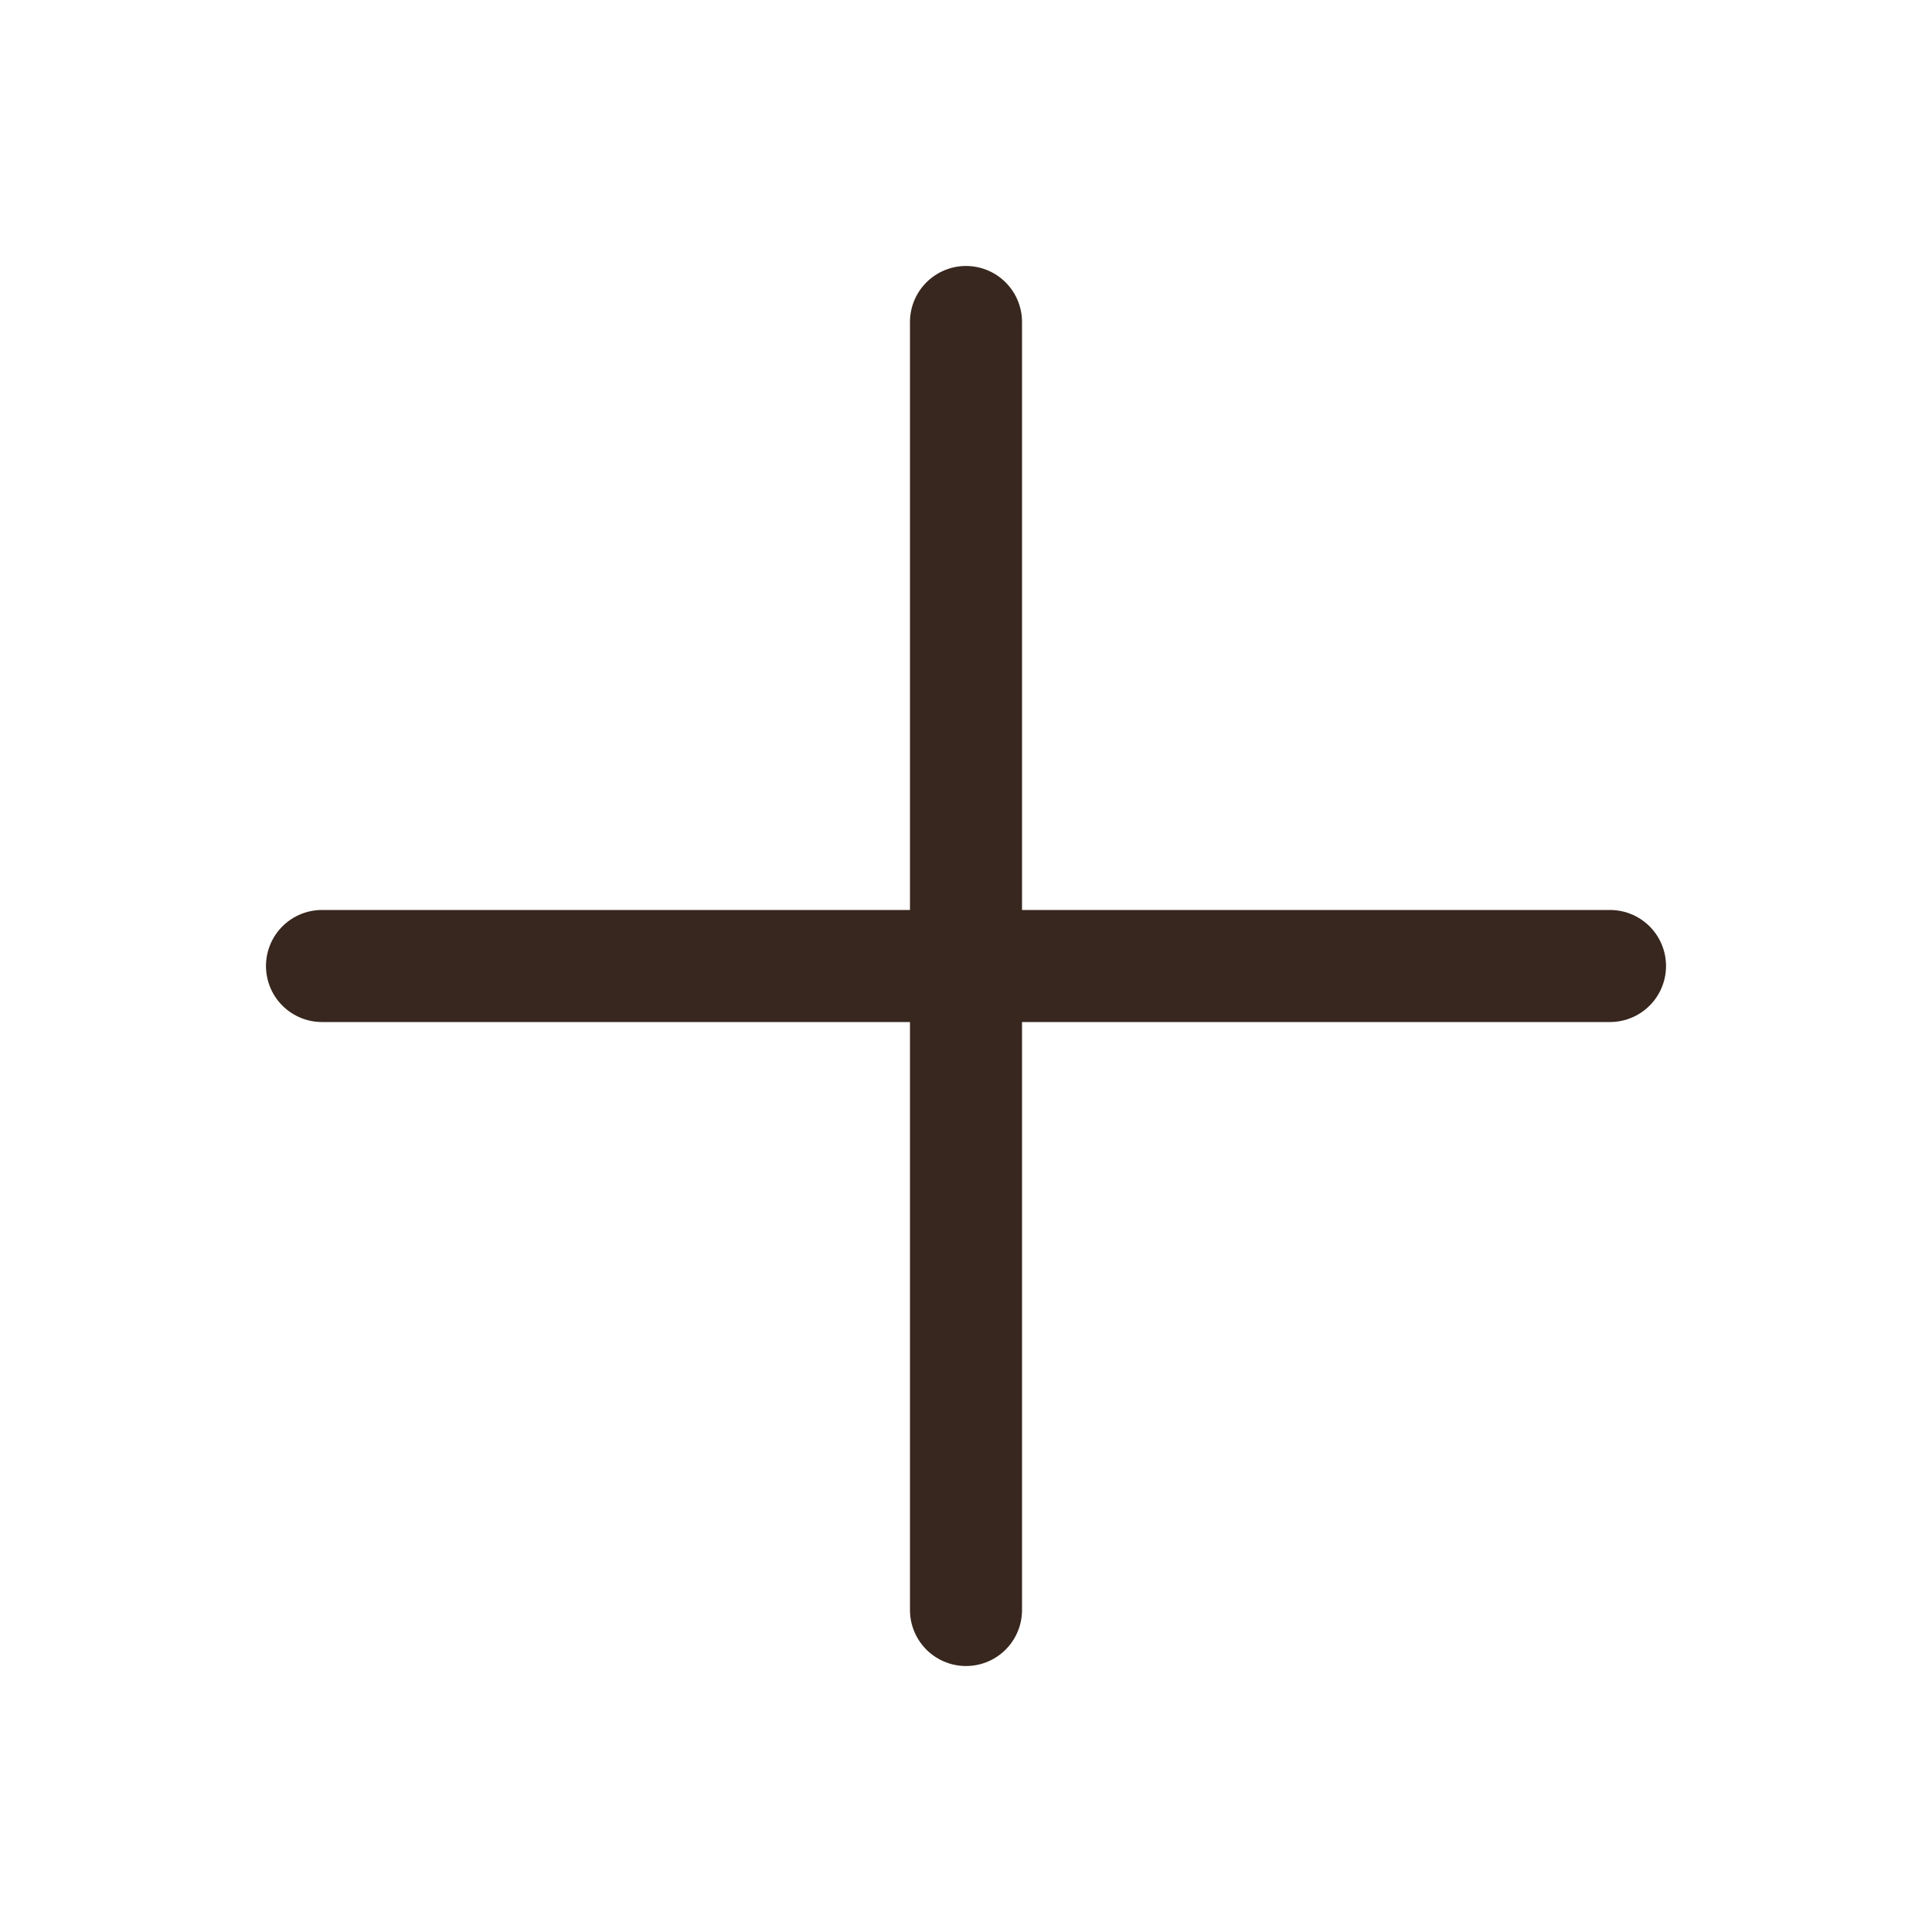
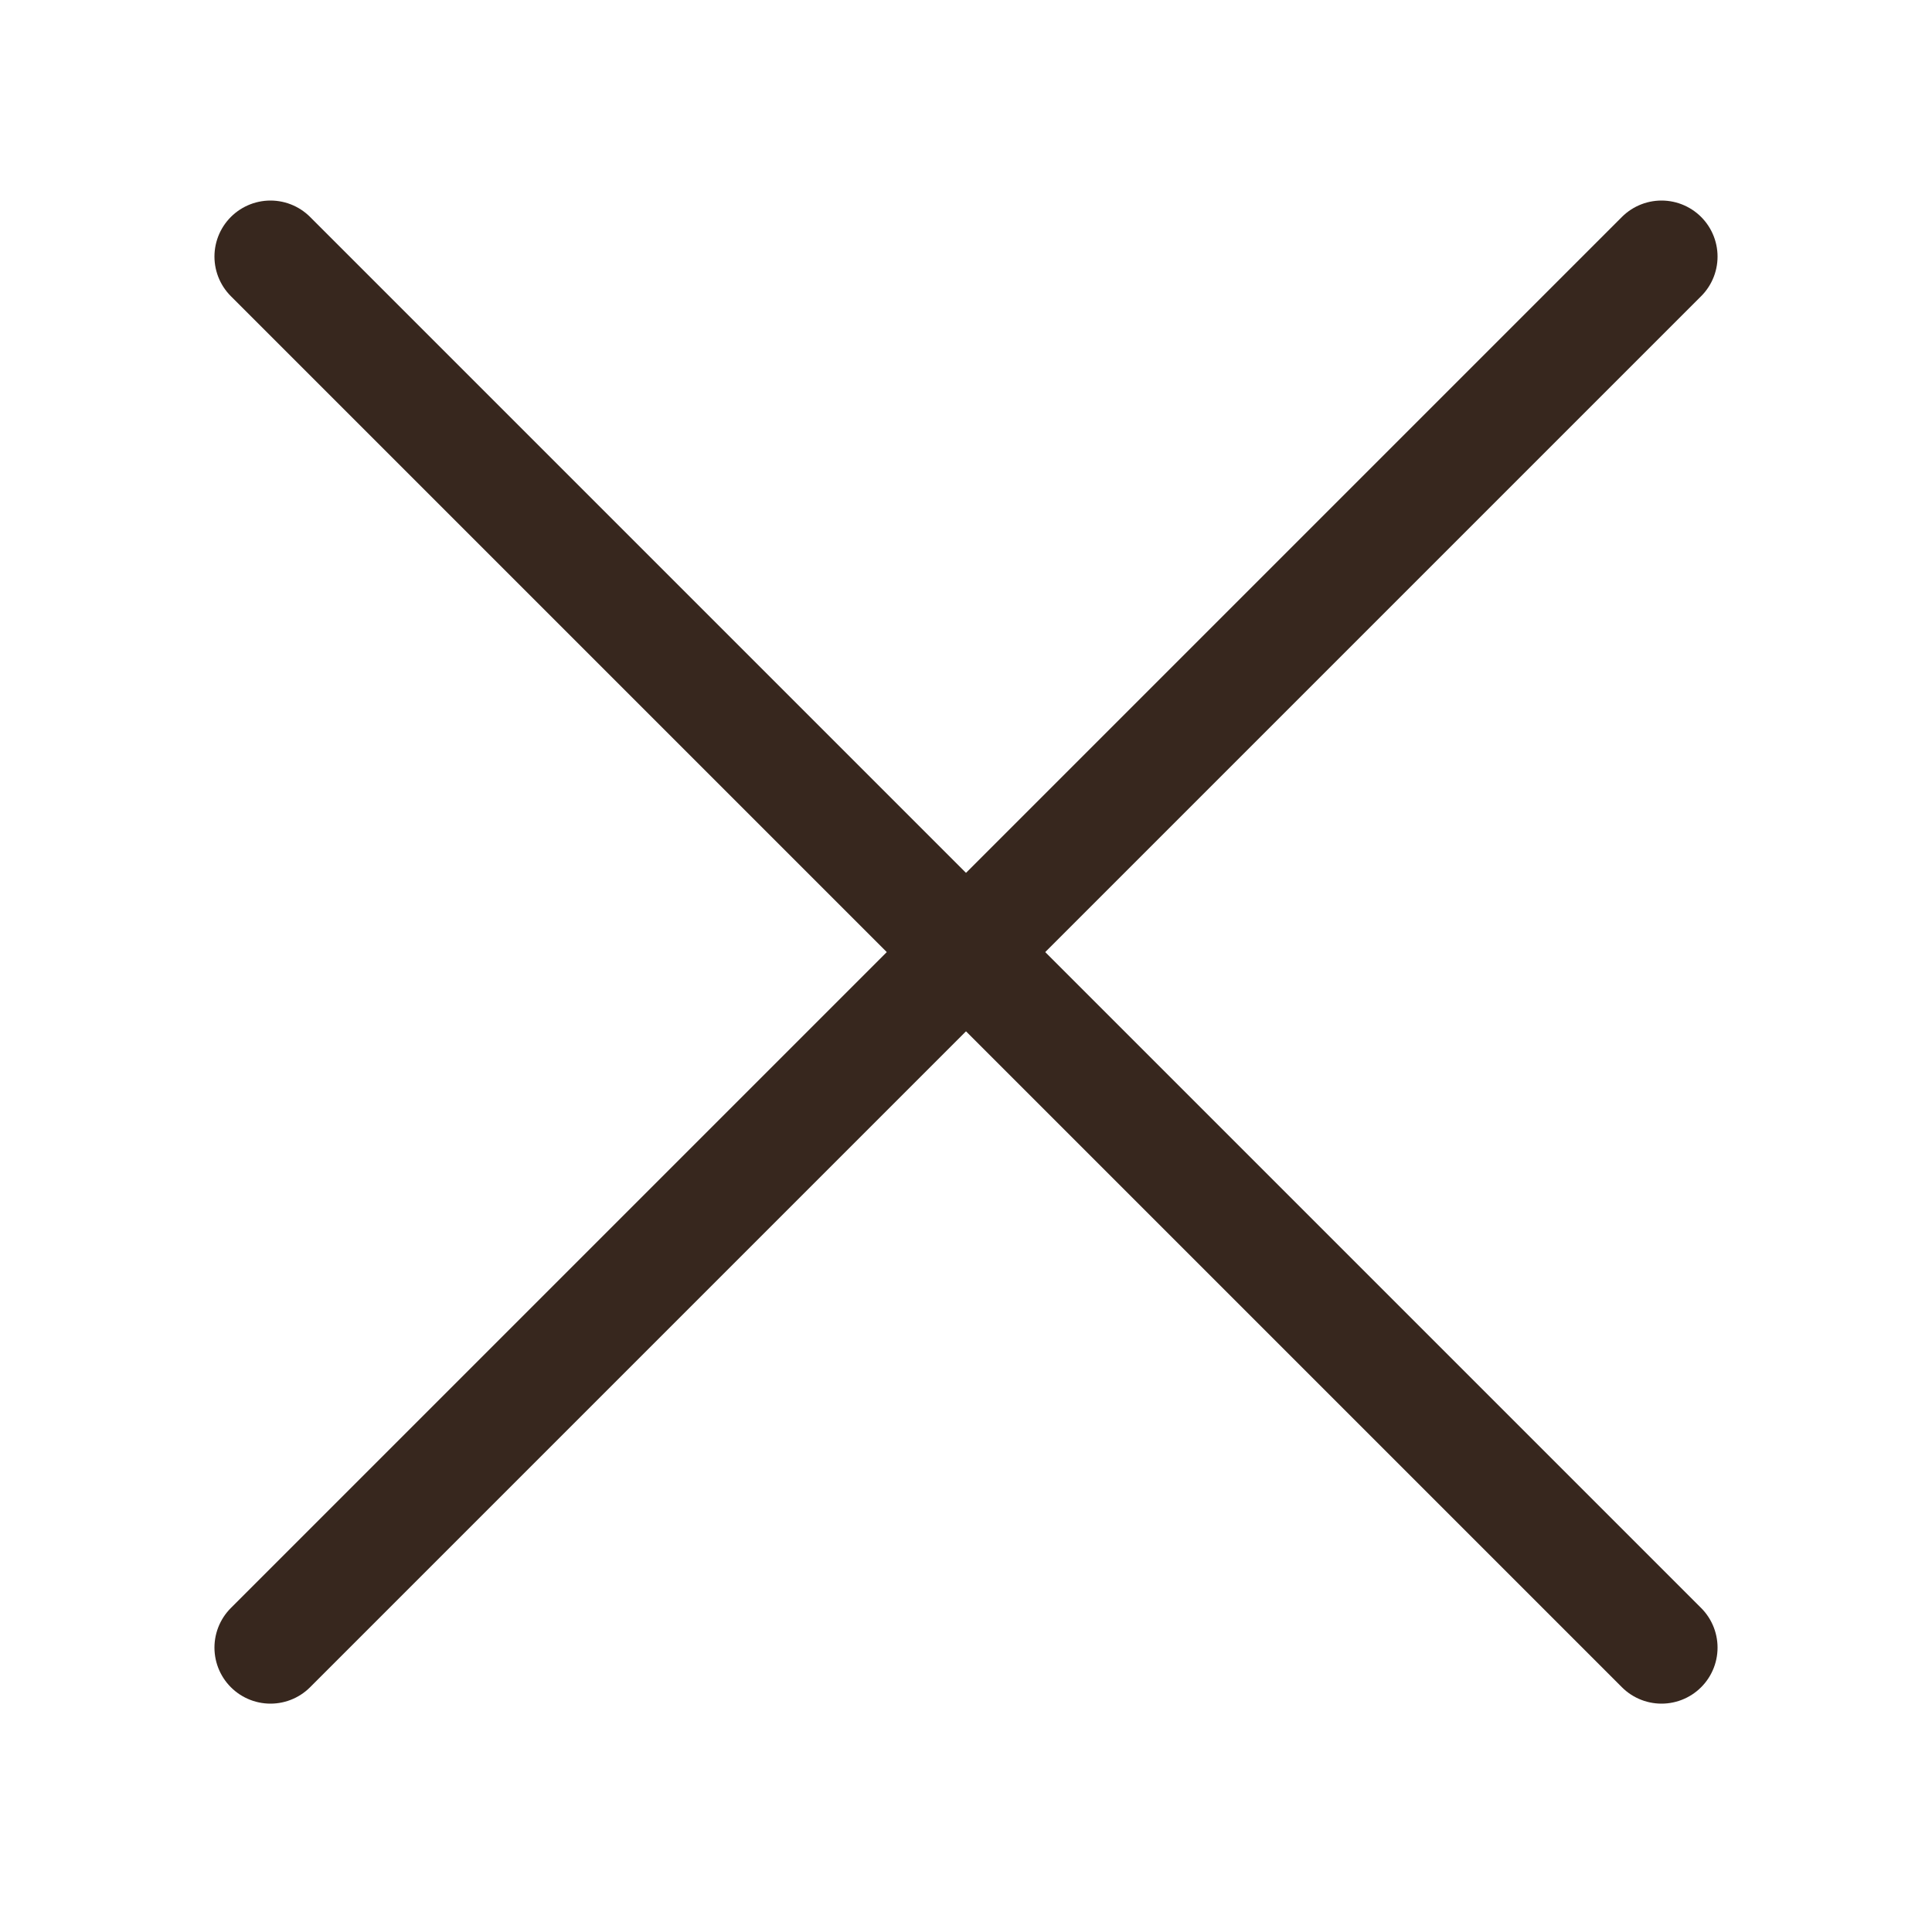
- <svg xmlns="http://www.w3.org/2000/svg" width="800px" height="800px" viewBox="0 0 24 24" fill="none">
+ <svg xmlns="http://www.w3.org/2000/svg" width="800px" height="800px" viewBox="-0.5 0 25 25" fill="none">
  <g id="SVGRepo_bgCarrier" stroke-width="0" />
  <g id="SVGRepo_tracerCarrier" stroke-linecap="round" stroke-linejoin="round" />
  <g id="SVGRepo_iconCarrier">
-     <path d="M4 12H20M12 4V20" stroke="#37271e" stroke-width="1.392" stroke-linecap="round" stroke-linejoin="round" />
+     <path d="M3 21.32L21 3.32" stroke="#37271e" stroke-width="1.45" stroke-linecap="round" stroke-linejoin="round" />
+     <path d="M3 3.32L21 21.32" stroke="#37271e" stroke-width="1.45" stroke-linecap="round" stroke-linejoin="round" />
  </g>
</svg>
